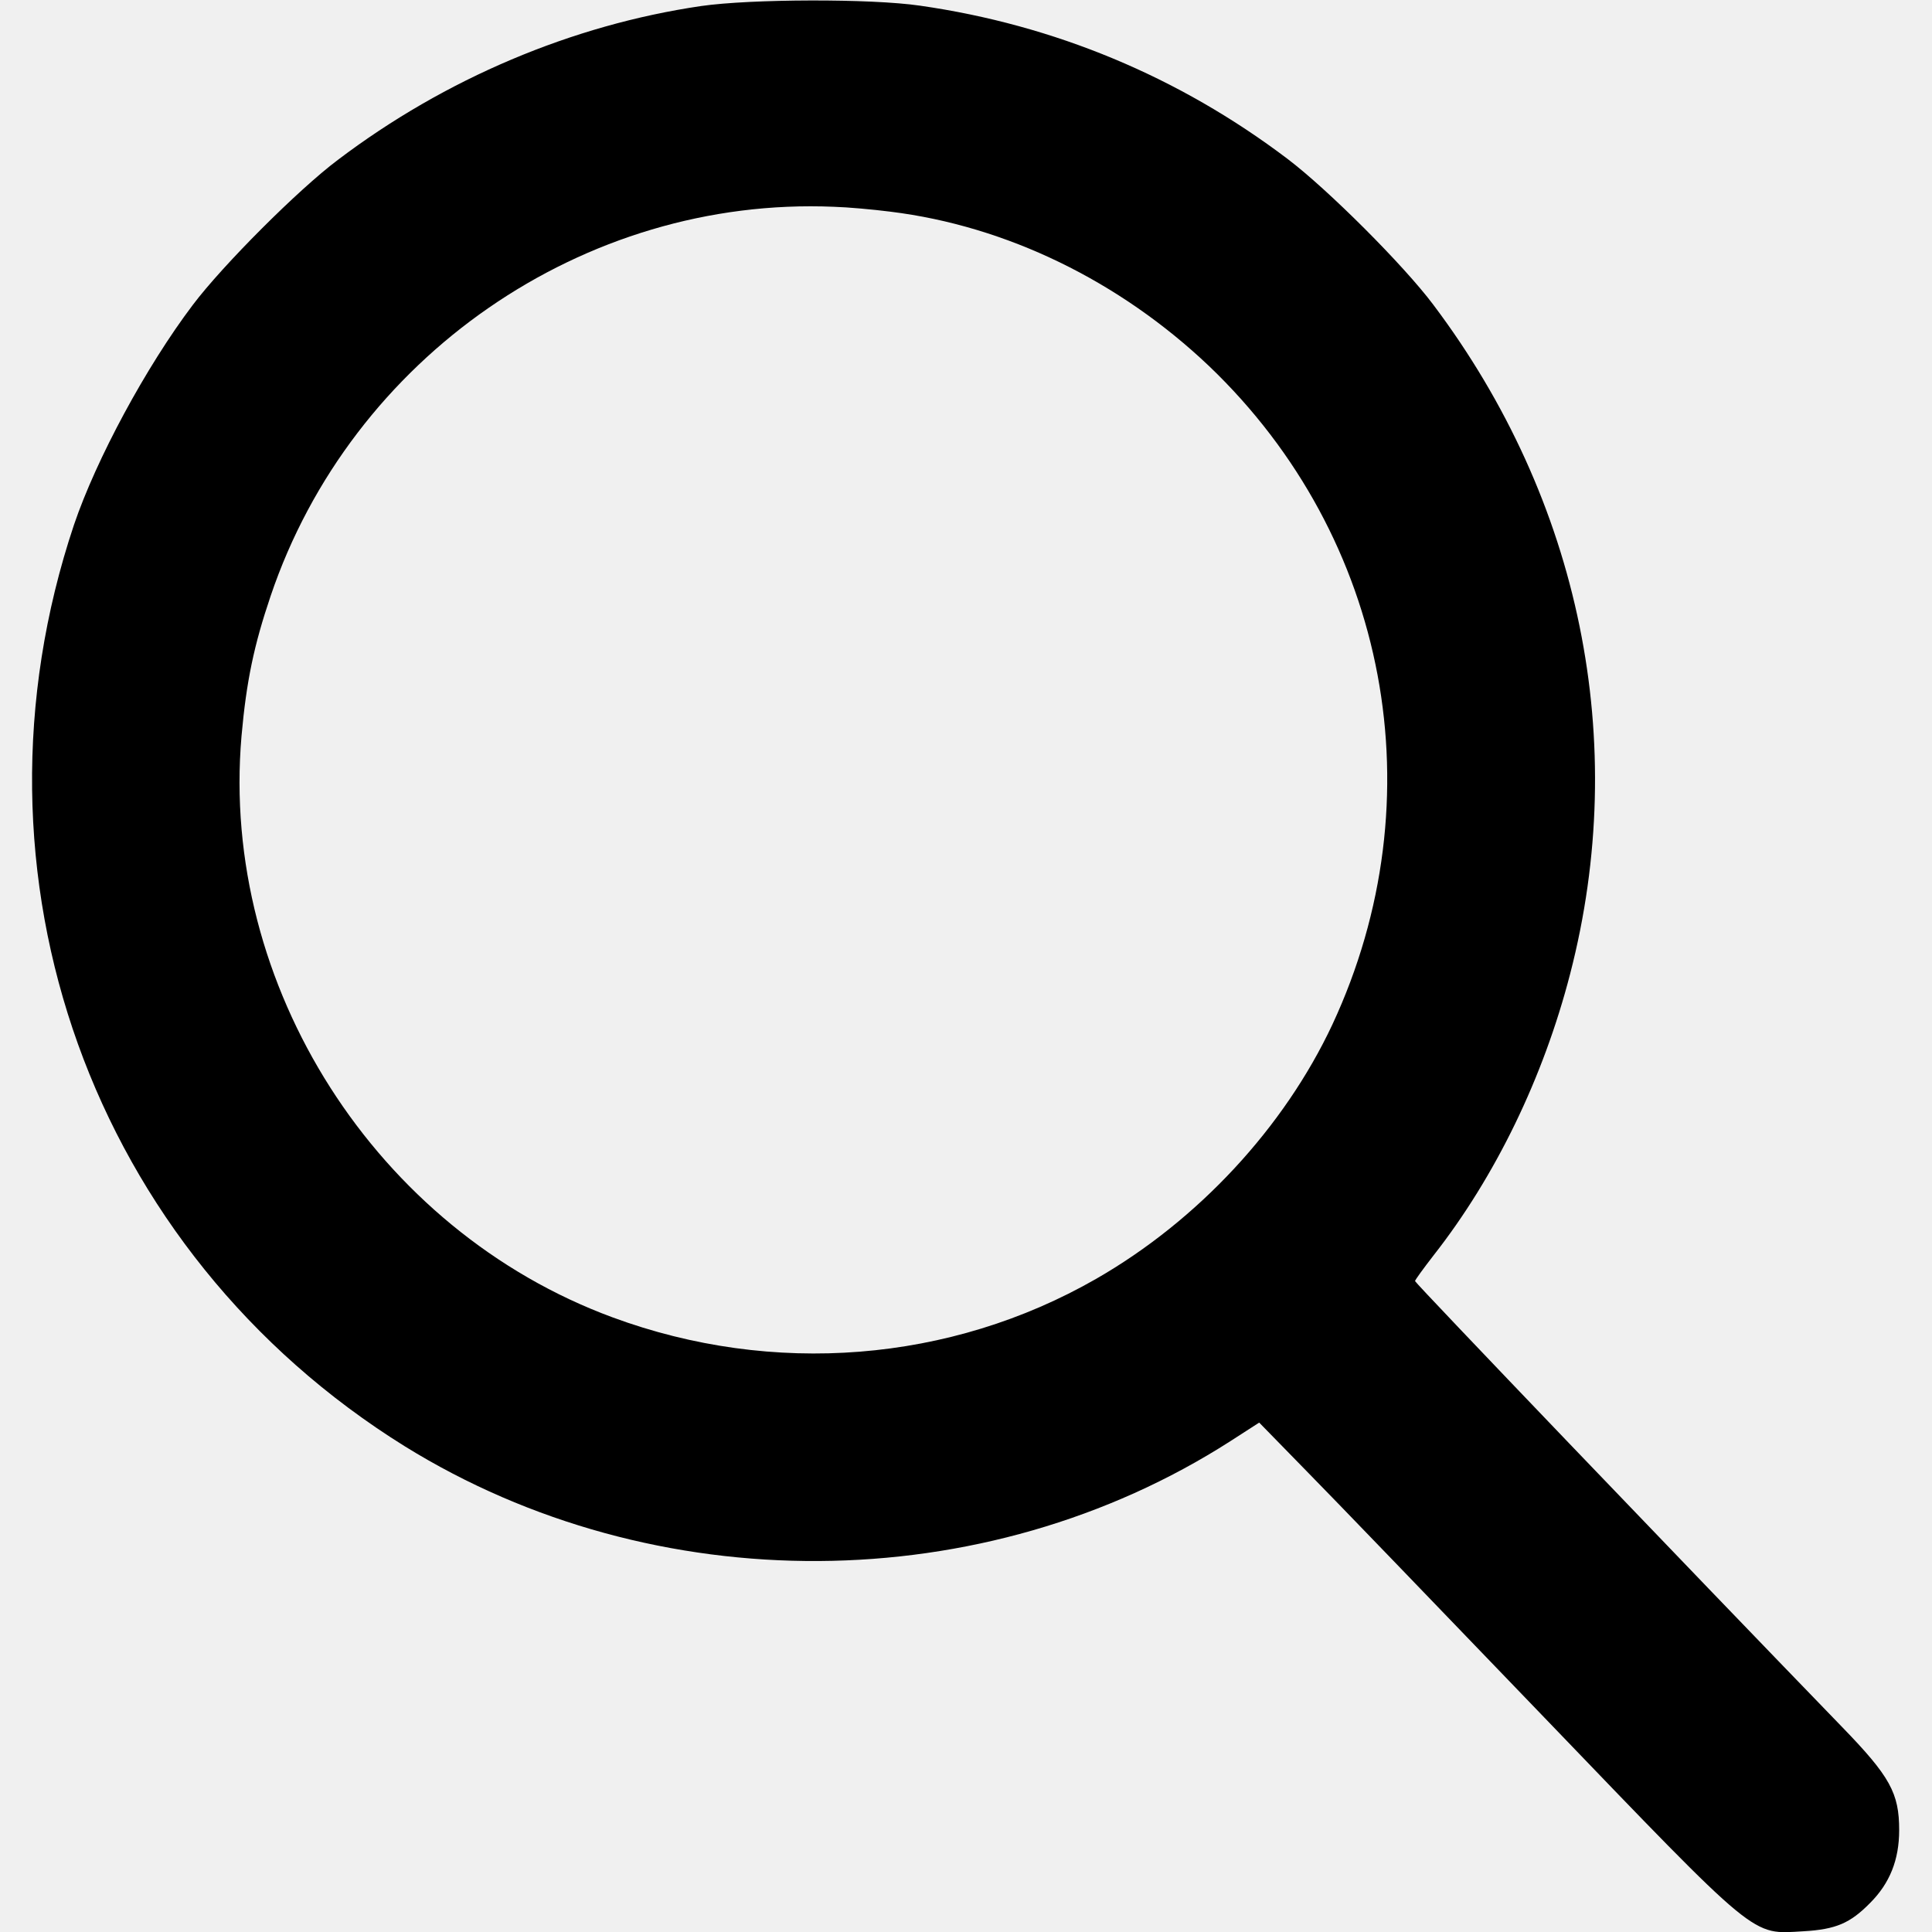
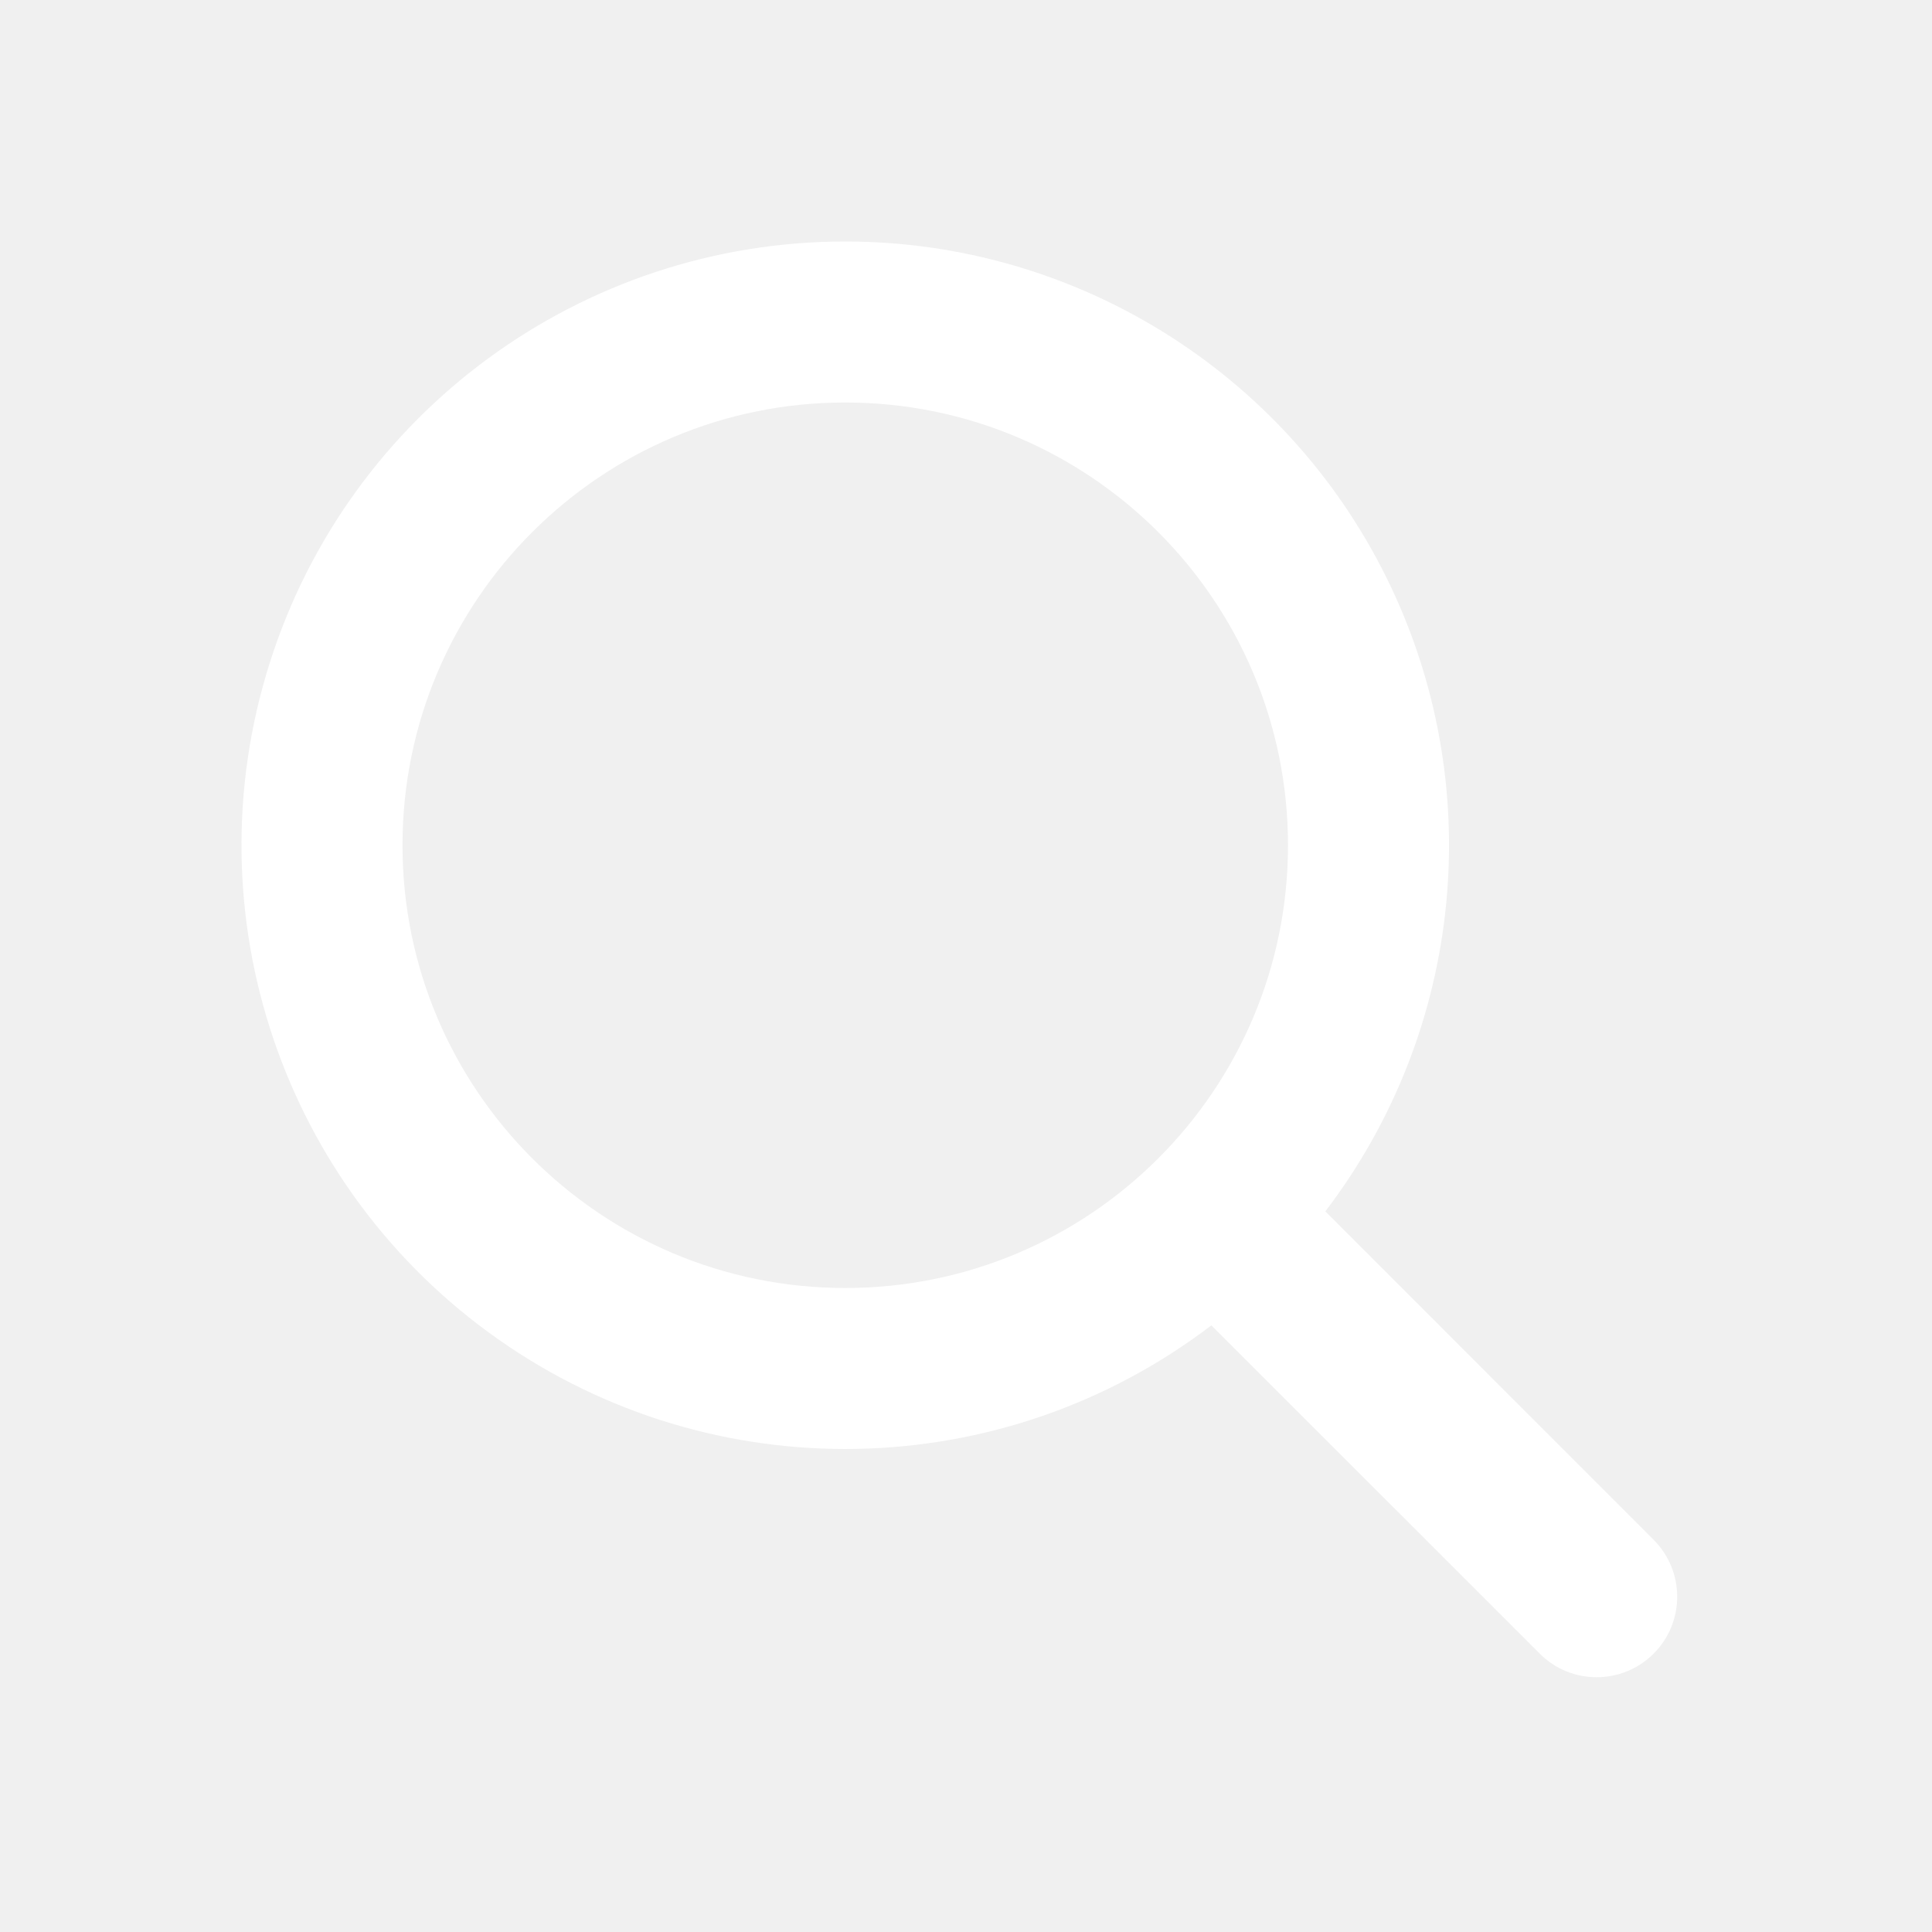
- <svg xmlns="http://www.w3.org/2000/svg" version="1.0" width="512pt" height="512pt" viewBox="0 0 512 512" preserveAspectRatio="xMidYMid meet">
-   <g transform="translate(0,512) scale(0.1,-0.1)" fill="#000000" stroke="none">
-     <path d="M1858 5104 c-341 -50 -678 -192 -963 -408 -104 -78 -304 -278 -384 -384 -124 -164 -256 -409 -315 -583 -311 -929 47 -1926 877 -2442 662 -410 1535 -405 2188 14 l76 49 125 -128 c69 -70 352 -364 630 -653 574 -597 548 -575 688 -567 85 5 123 21 176 75 52 52 77 114 77 193 0 98 -24 142 -151 273 -420 434 -1132 1177 -1132 1182 0 3 22 33 49 68 164 209 291 471 362 746 159 614 28 1255 -363 1774 -78 104 -279 305 -386 386 -288 218 -618 355 -974 406 -130 19 -448 18 -580 -1z m502 -545 c308 -38 607 -184 844 -409 476 -455 606 -1146 327 -1745 -128 -273 -356 -519 -626 -674 -387 -222 -857 -259 -1282 -102 -626 231 -1040 879 -983 1540 13 146 33 241 77 371 214 634 830 1060 1493 1032 36 -1 103 -7 150 -13z" />
-   </g>
+ <svg xmlns="http://www.w3.org/2000/svg" style="width: 100%;height: 100%;" viewBox="0 0 24 24">
+   <path fill="white" d="M10.5 3a7.5 7.5 0 0 1 5.964 12.048l4.078 4.08a1 1 0 1 1-1.415 1.414l-4.079-4.078A7.5 7.5 0 1 1 10.5 3zm0 2a5.5 5.5 0 1 0 0 11 5.5 5.5 0 0 0 0-11z">
+     </path>
</svg>
